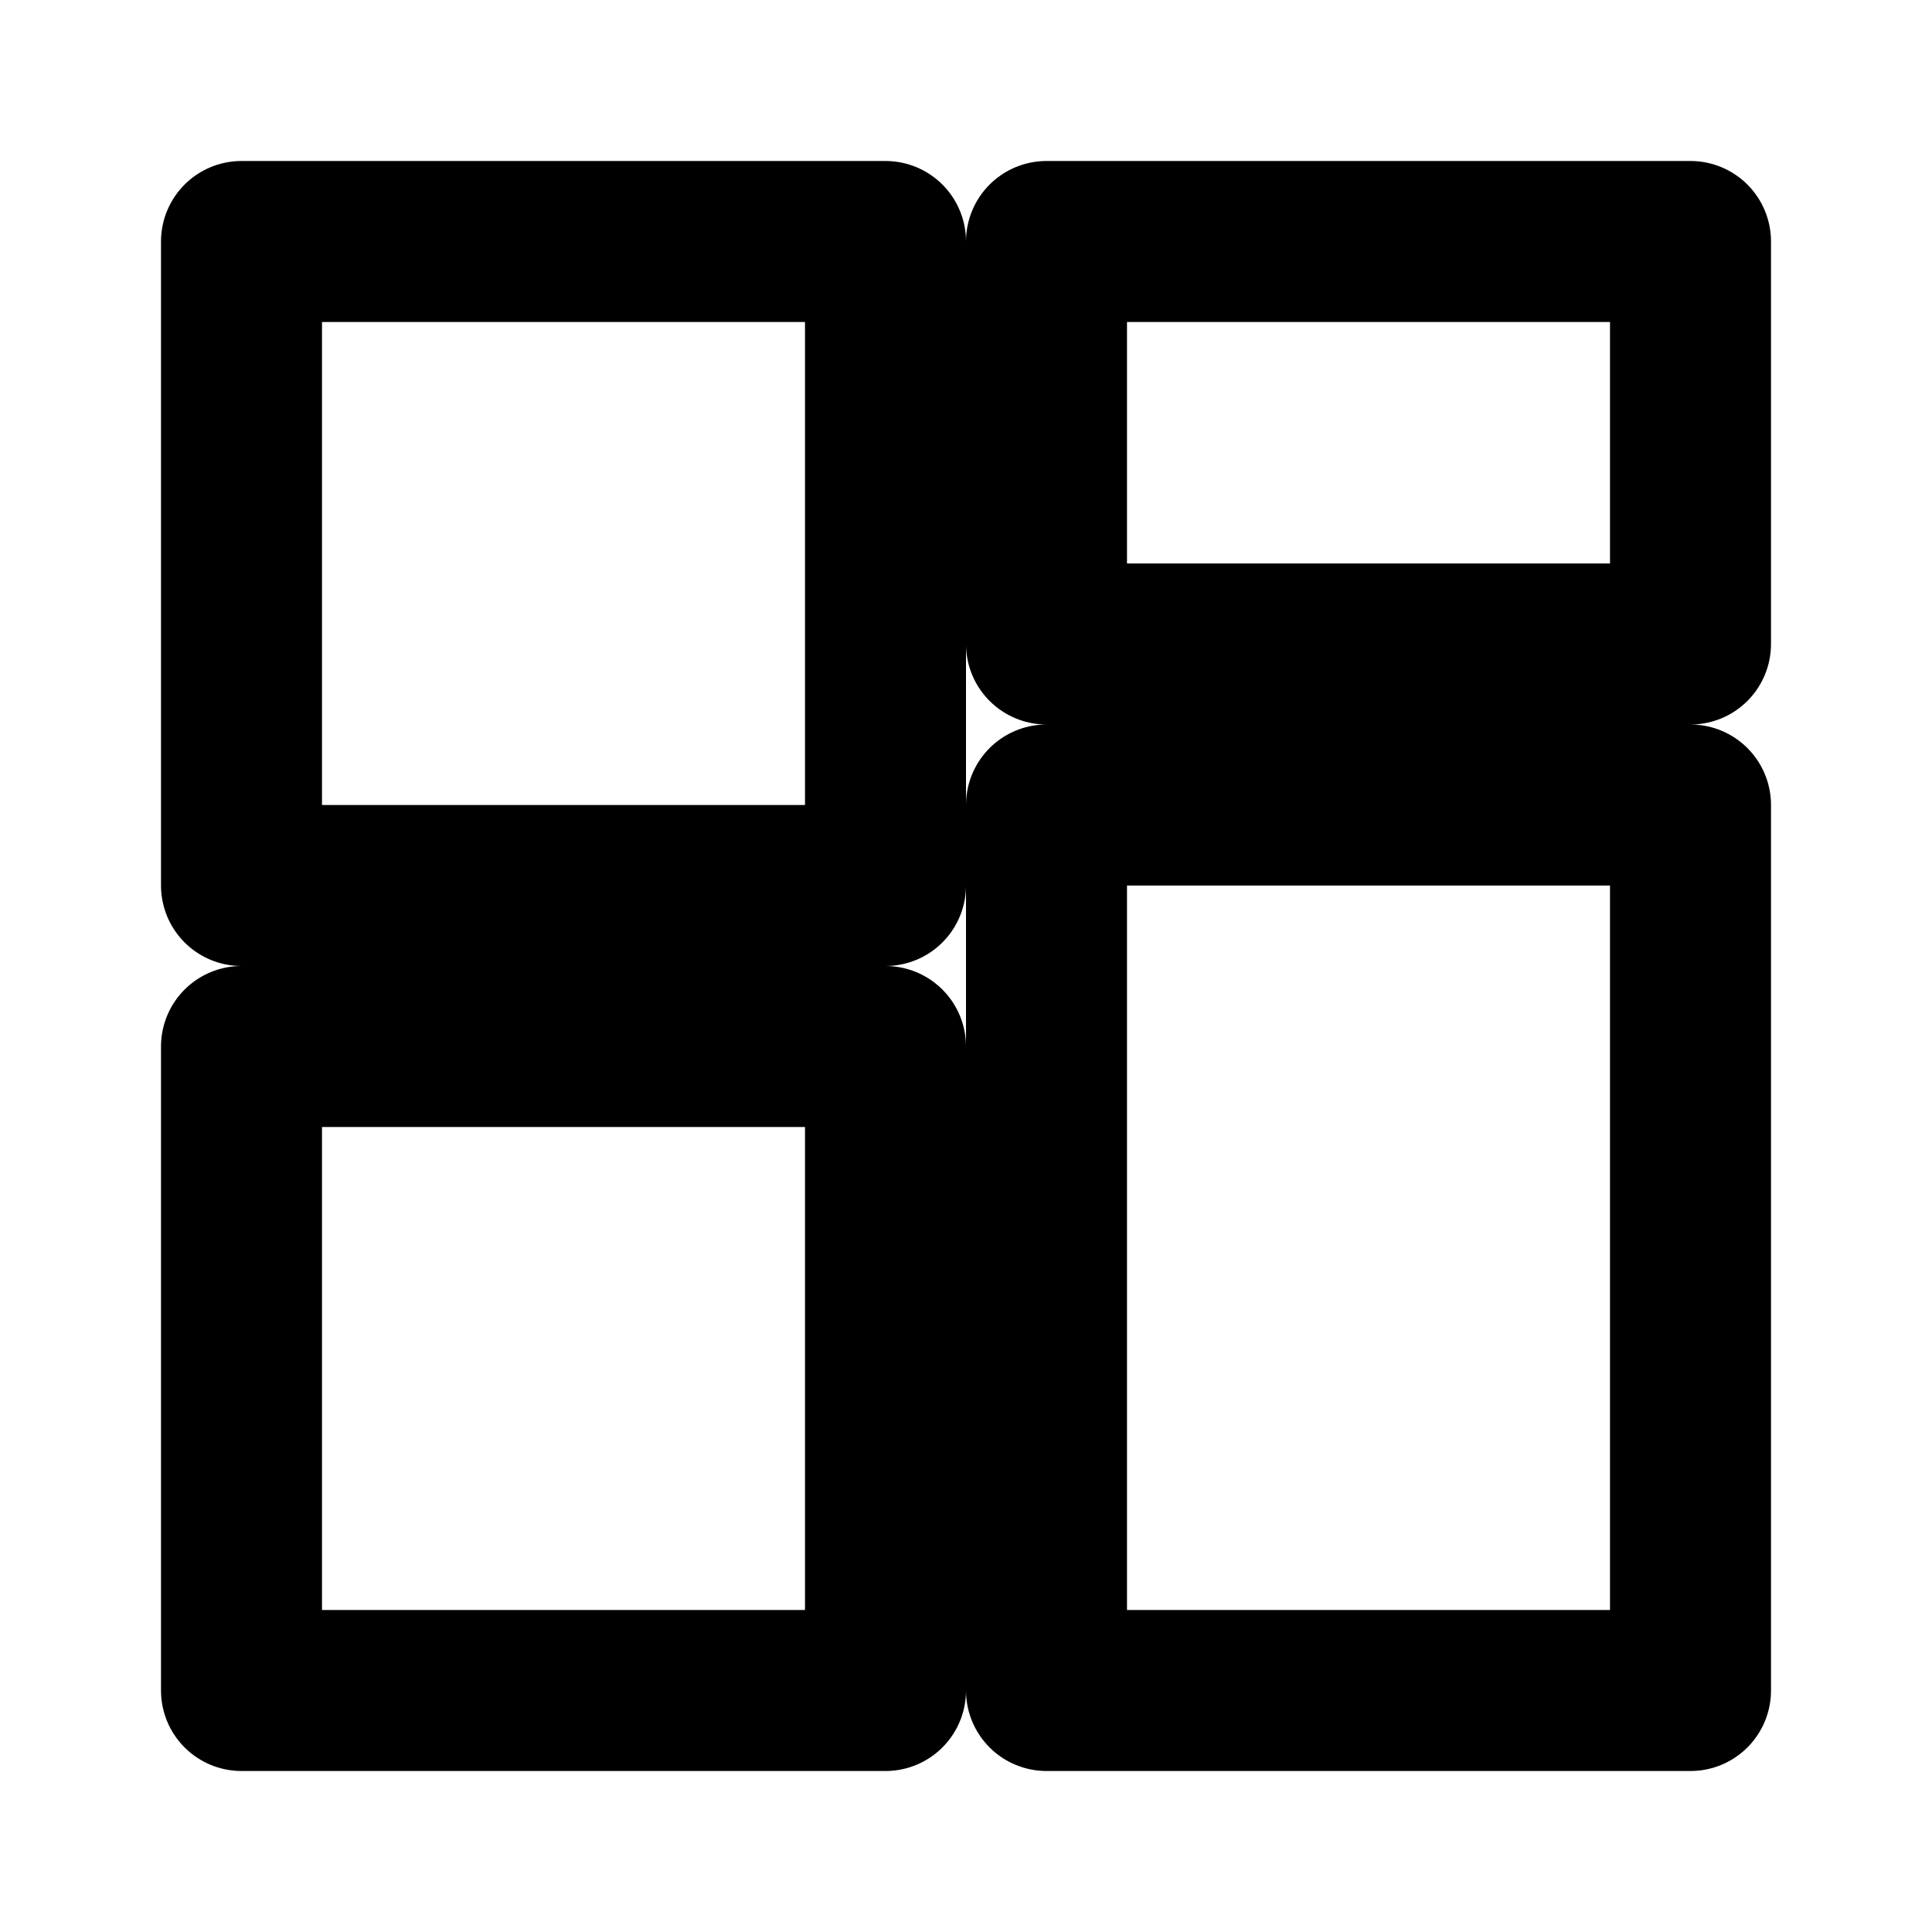
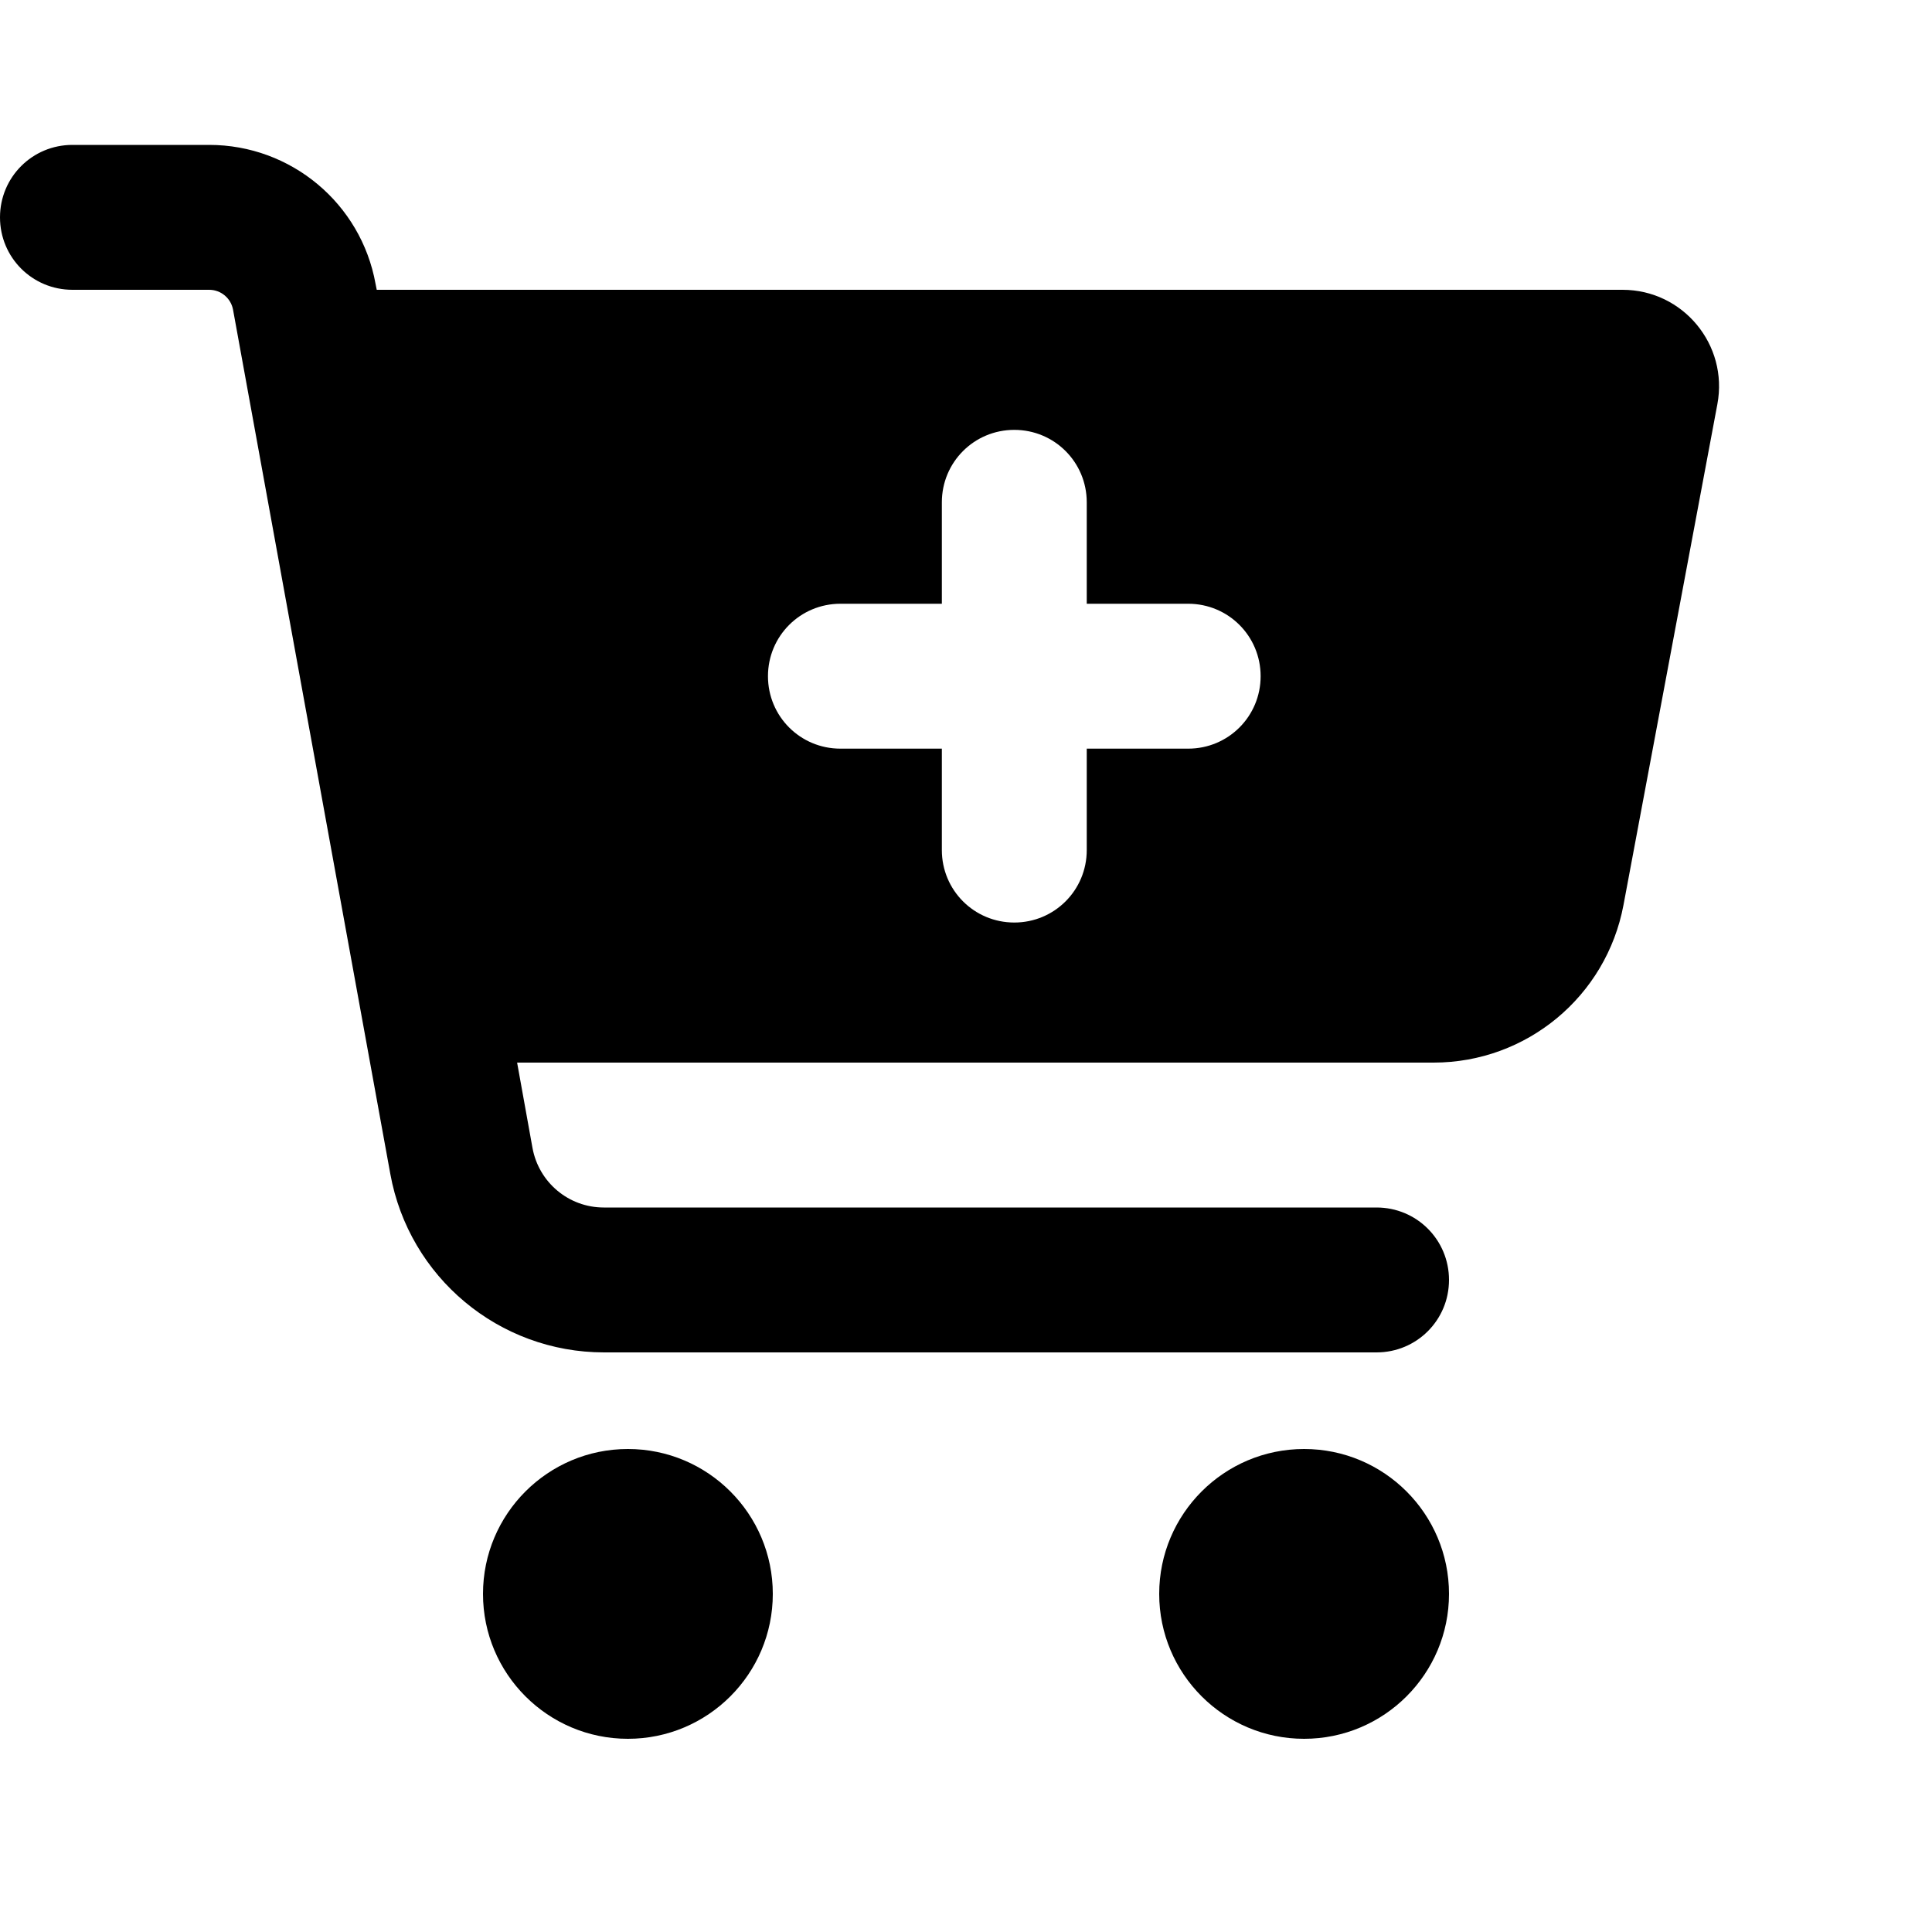
- <svg xmlns="http://www.w3.org/2000/svg" fill="none" viewBox="0 0 24 24" stroke="currentColor">
-   <path stroke-linecap="round" stroke-linejoin="round" stroke-width="2" d="M3 3h8v8H3zM13 3h8v5h-8zM13 10h8v11h-8zM3 13h8v8H3z" />
+ <svg xmlns="http://www.w3.org/2000/svg" viewBox="0 0 640 640">
+   <path d="M0 72C0 58.7 10.7 48 24 48L69.3 48C96.4 48 119.6 67.4 124.4 94L124.8 96L537.5 96C557.5 96 572.6 114.2 568.9 133.9L537.8 299.8C532.1 330.1 505.7 352 474.9 352L171.3 352L176.4 380.3C178.5 391.7 188.4 400 200 400L456 400C469.3 400 480 410.7 480 424C480 437.3 469.3 448 456 448L200.1 448C165.3 448 135.5 423.1 129.3 388.9L77.2 102.6C76.5 98.8 73.2 96 69.3 96L24 96C10.7 96 0 85.3 0 72zM160 528C160 501.5 181.5 480 208 480C234.5 480 256 501.5 256 528C256 554.5 234.5 576 208 576C181.5 576 160 554.5 160 528zM384 528C384 501.5 405.5 480 432 480C458.5 480 480 501.5 480 528C480 554.5 458.5 576 432 576C405.5 576 384 554.5 384 528zM336 142.4C322.7 142.4 312 153.1 312 166.4L312 200L278.4 200C265.1 200 254.4 210.7 254.4 224C254.4 237.3 265.1 248 278.4 248L312 248L312 281.6C312 294.9 322.7 305.6 336 305.6C349.3 305.6 360 294.9 360 281.6L360 248L393.6 248C406.9 248 417.6 237.3 417.6 224C417.6 210.7 406.9 200 393.6 200L360 200L360 166.4C360 153.1 349.3 142.4 336 142.4z" />
</svg>
